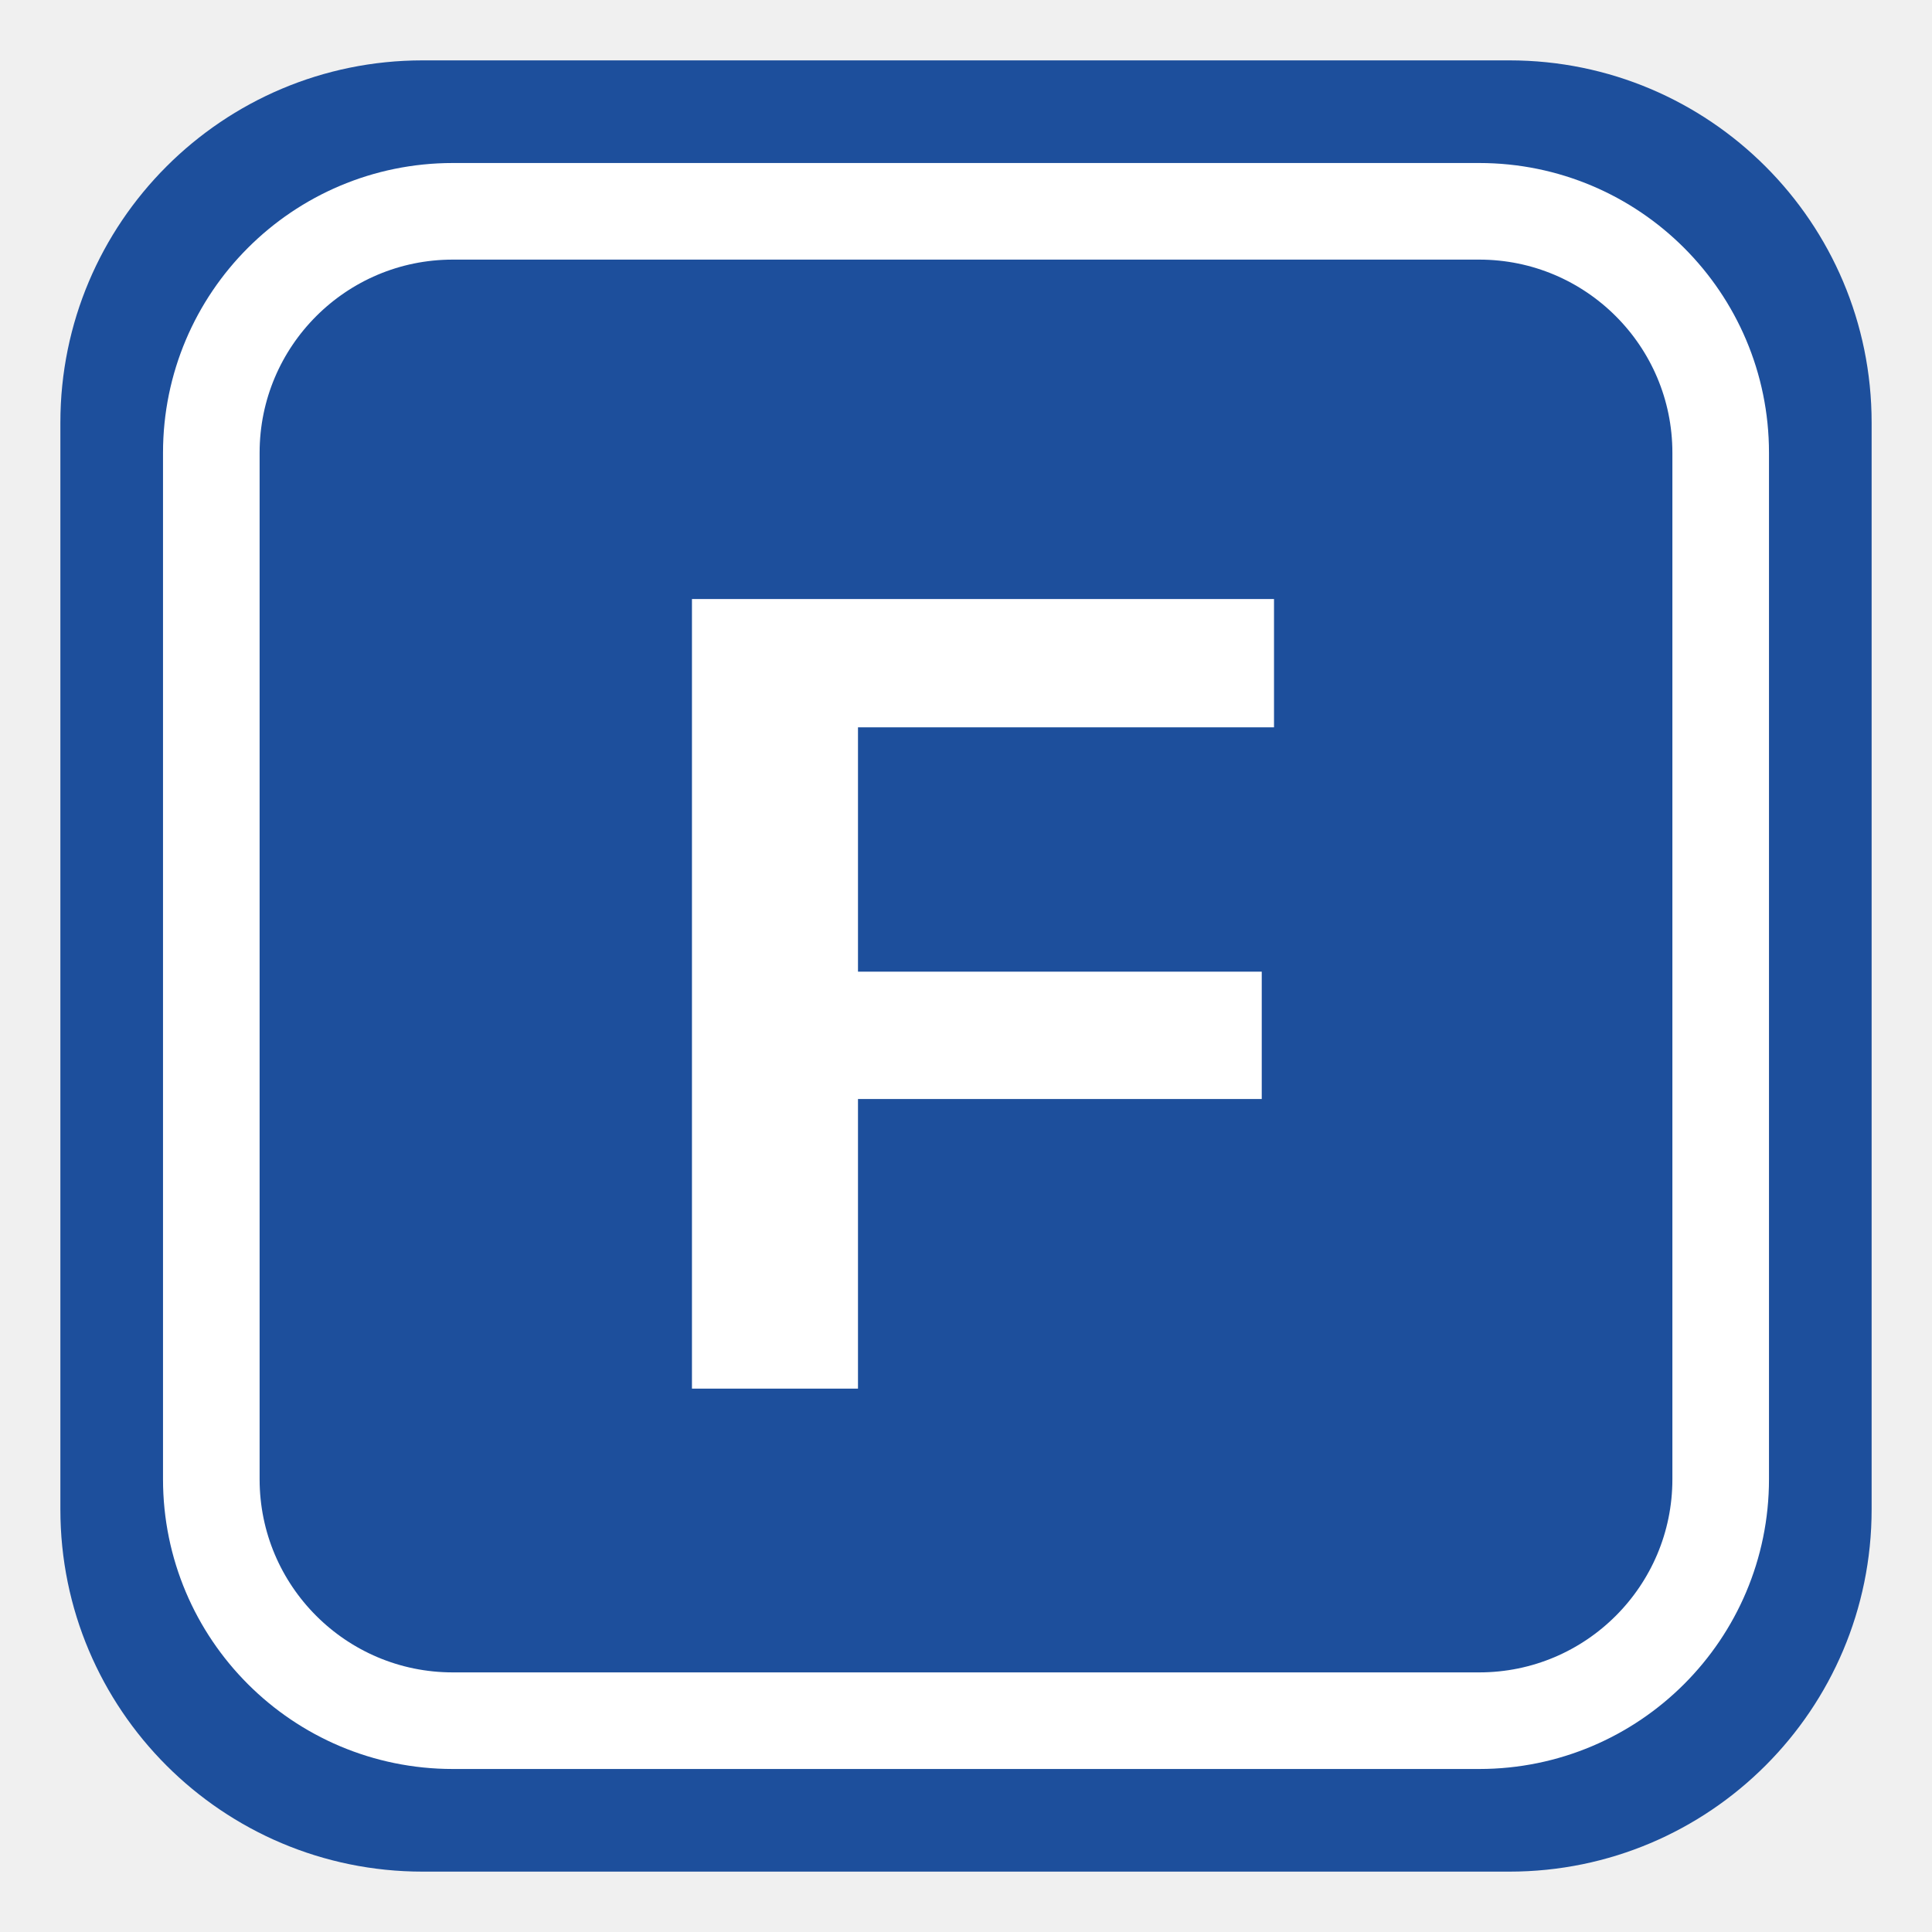
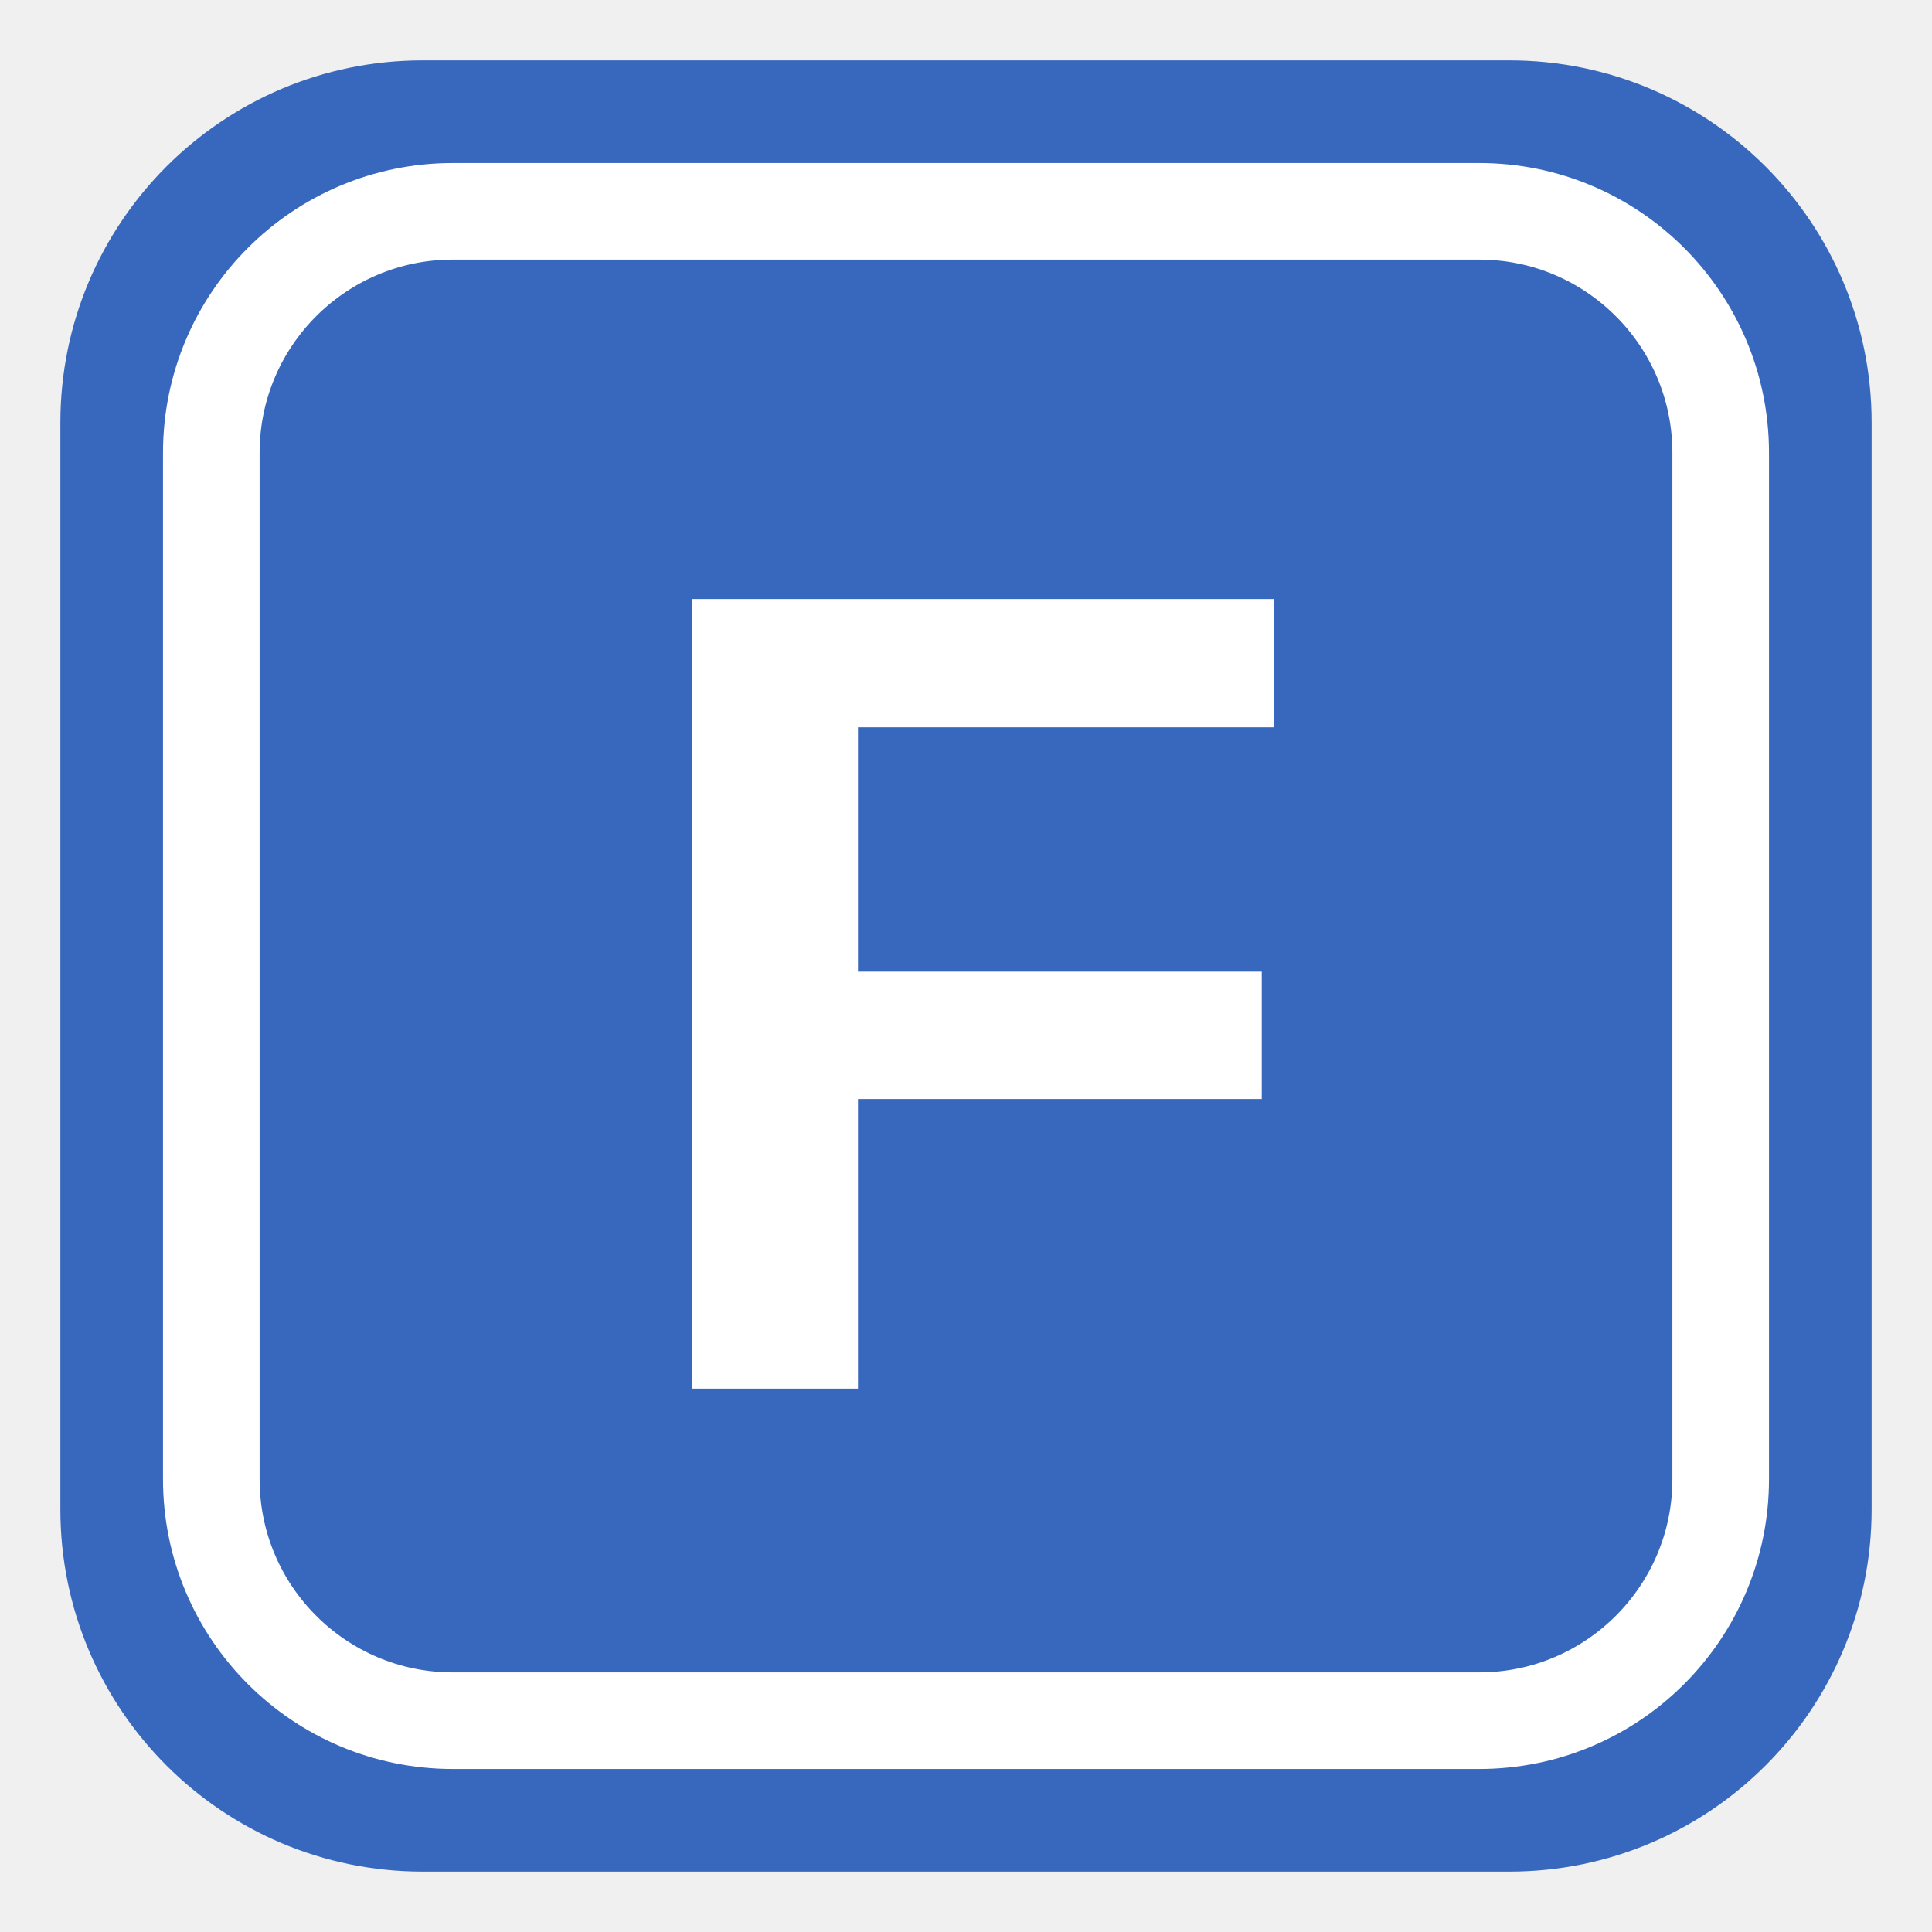
<svg xmlns="http://www.w3.org/2000/svg" viewBox="0 0 32 32">
-   <rect x="1" y="1" width="30" height="30" rx="6" fill="#1d4f9c" />
+   <rect x="1" y="1" width="30" height="30" rx="6" fill="#3768bd" />
  <rect x="3.5" y="3.5" width="25" height="25" rx="4" fill="none" stroke="#fff" stroke-width="1.6" />
  <text x="16" y="23" text-anchor="middle" font-family="Arial Narrow,Arial,sans-serif" font-weight="700" font-size="19" fill="#fff">F</text>
</svg>
